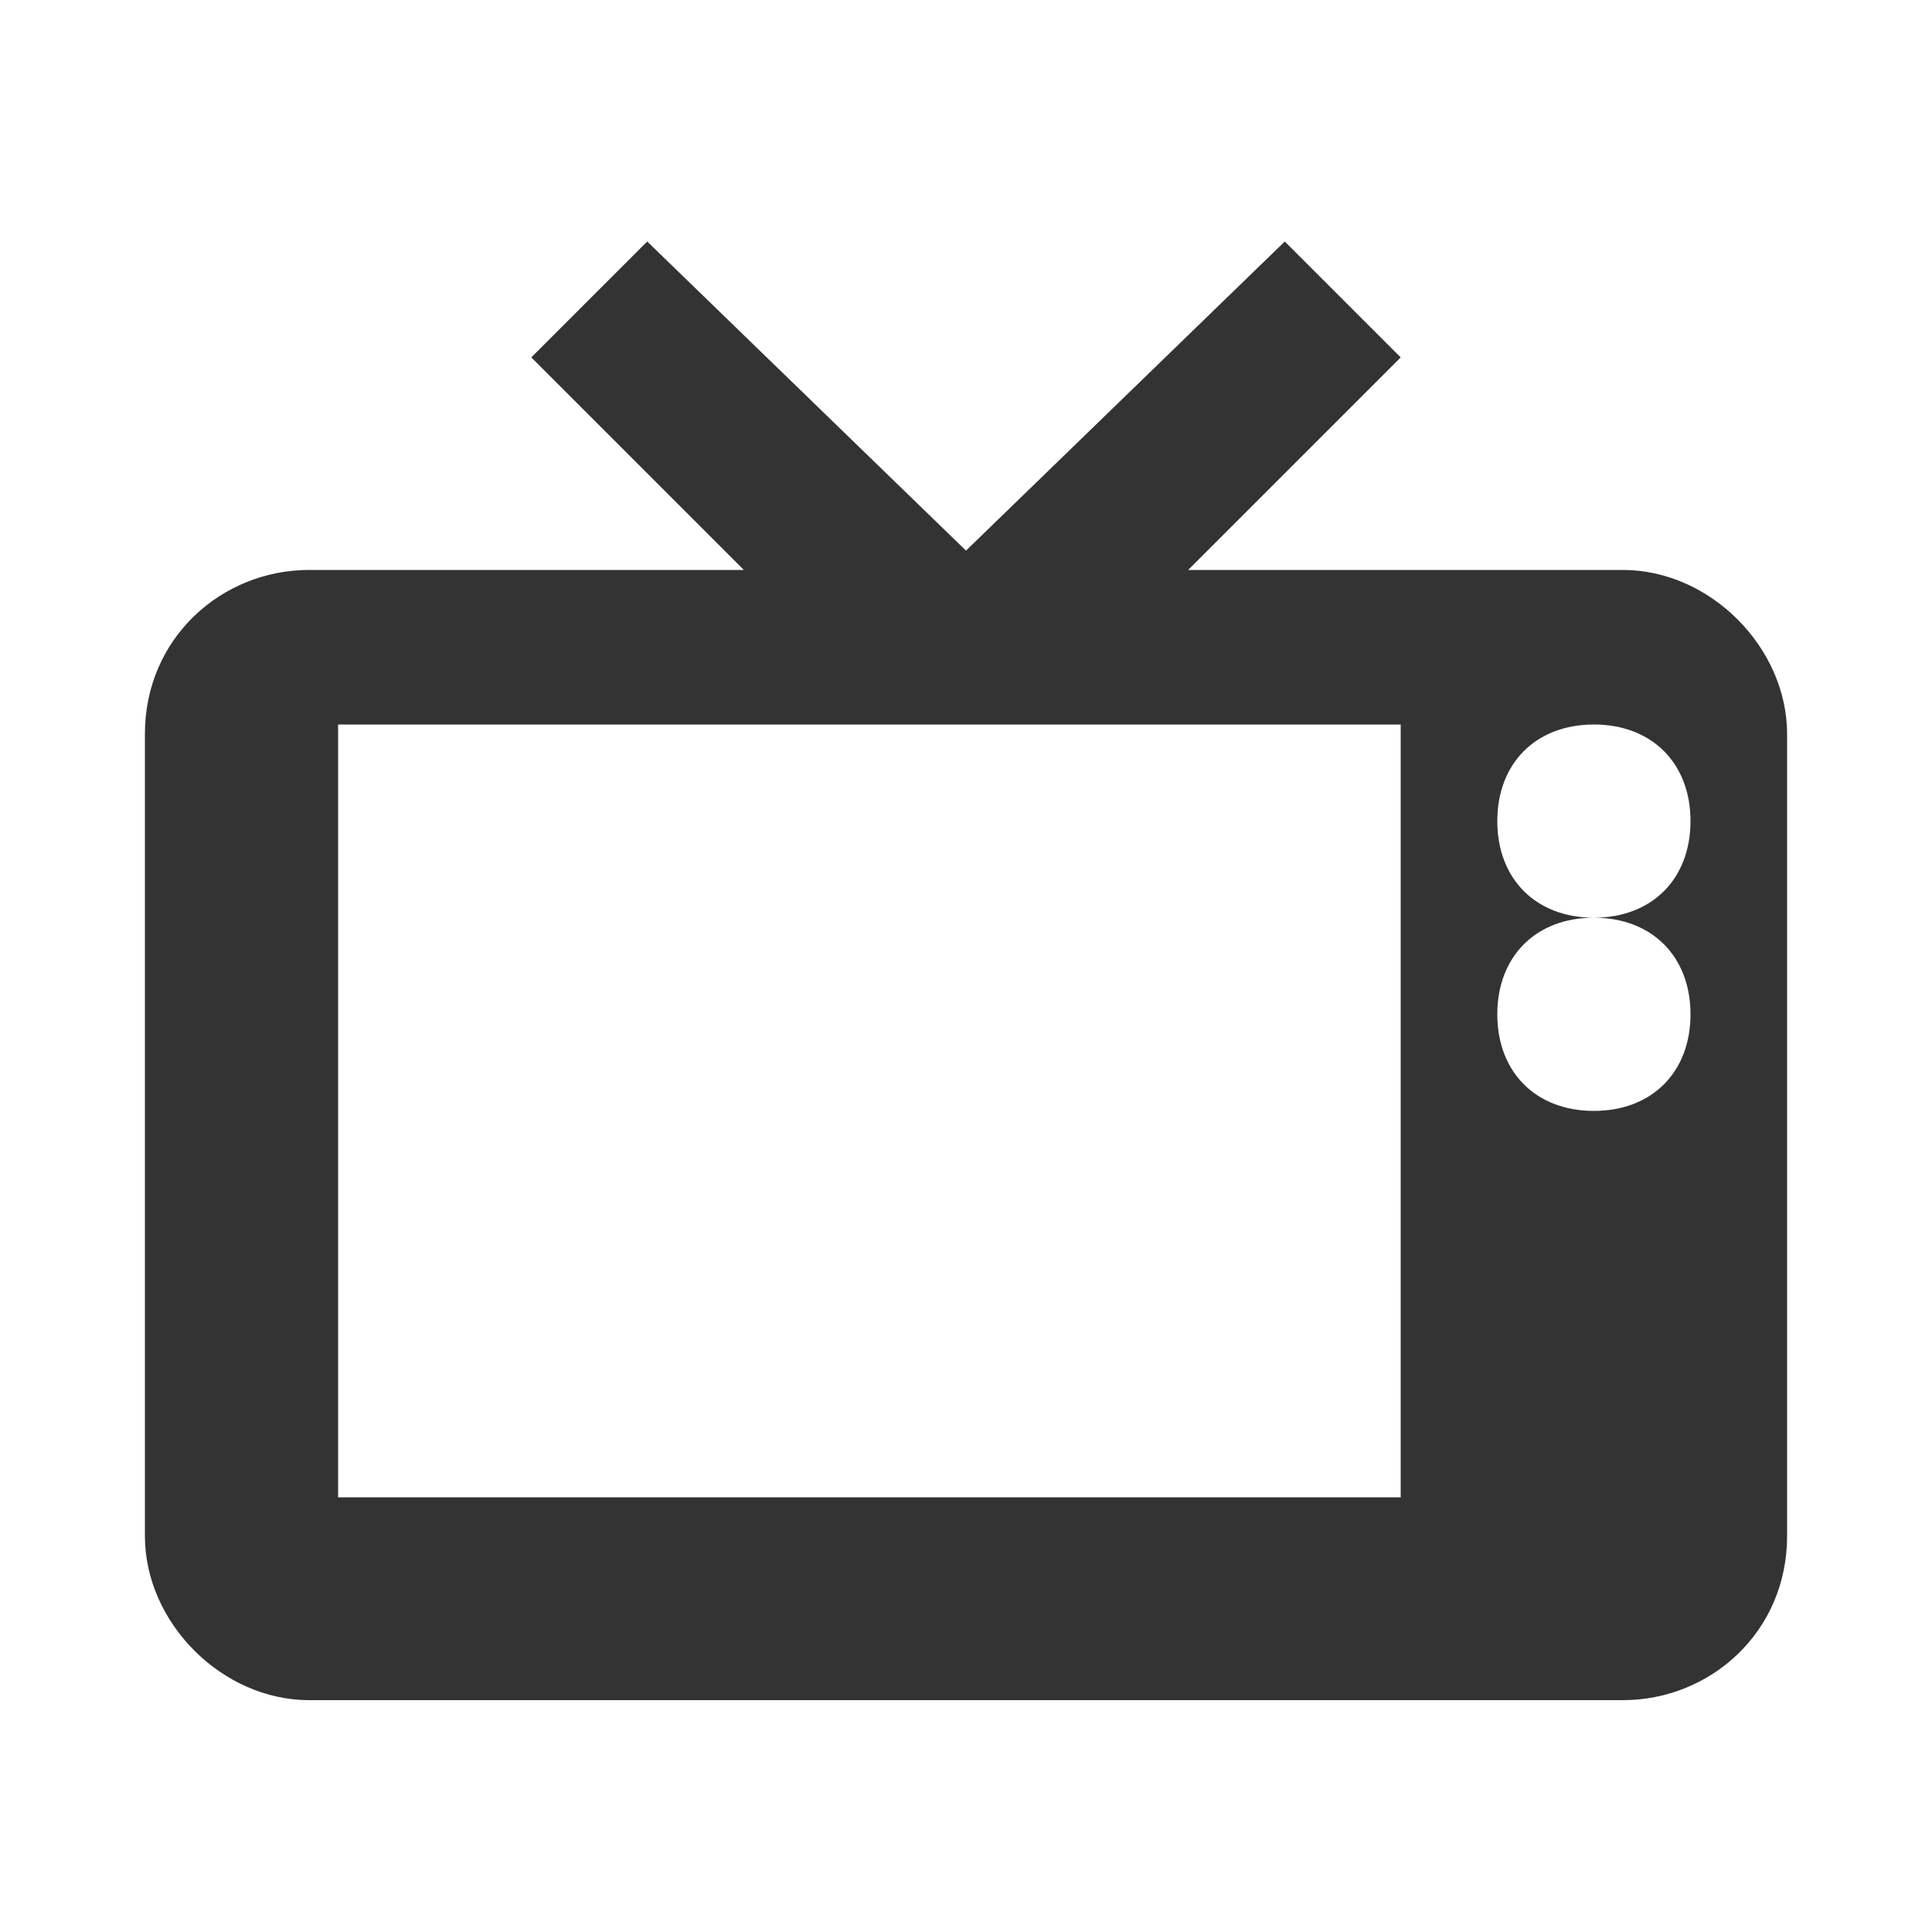
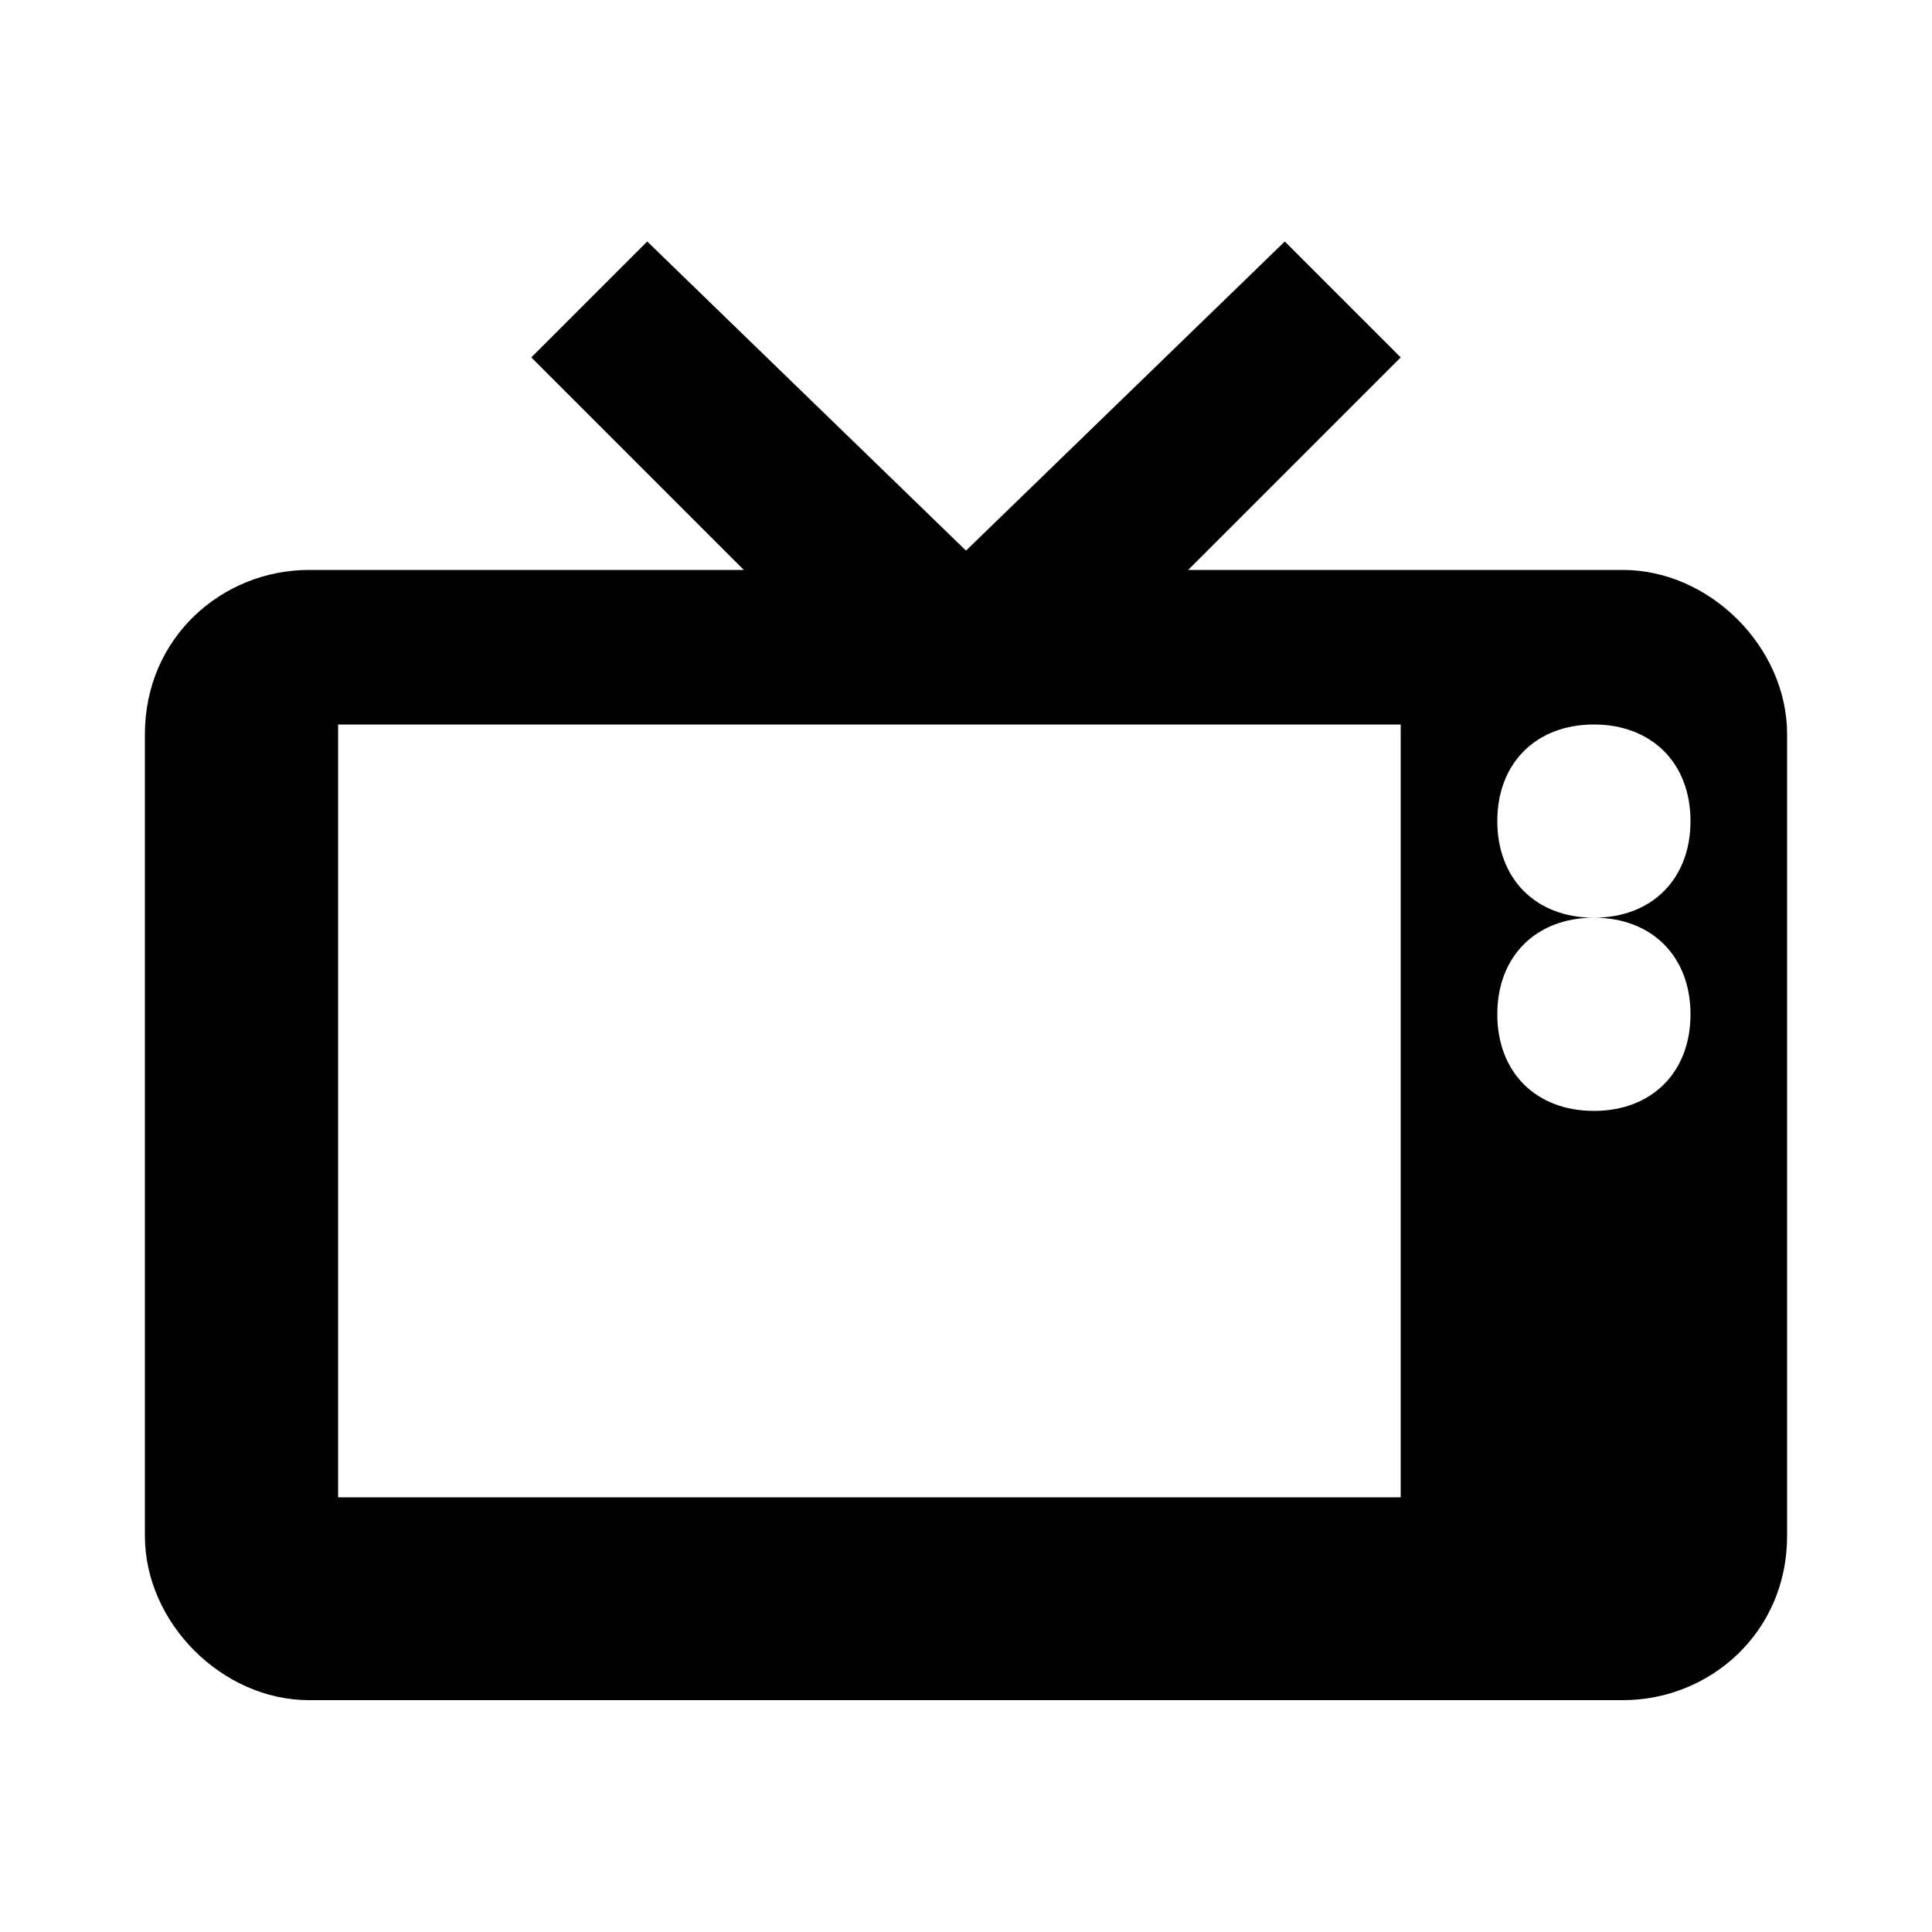
<svg xmlns="http://www.w3.org/2000/svg" viewBox="0 0 20 20">
-   <path d="M6.7 2.5L5.5 3.7l2.2 2.2H3.2c-.9 0-1.7.7-1.7 1.7v8.3c0 .9.8 1.7 1.7 1.7h13.6c.9 0 1.7-.7 1.7-1.7V7.6c0-.9-.8-1.7-1.7-1.7h-4.5l2.2-2.2-1.2-1.2L10 5.7 6.7 2.5zm-3.2 5h11v8h-11v-8zm13 0c.6 0 1 .4 1 1s-.4 1-1 1-1-.4-1-1 .4-1 1-1zm0 2c.6 0 1 .4 1 1s-.4 1-1 1-1-.4-1-1 .4-1 1-1z" fill="#333" />
+   <path d="M6.7 2.5L5.5 3.7l2.2 2.2H3.2c-.9 0-1.7.7-1.7 1.7v8.3c0 .9.8 1.7 1.7 1.7h13.6c.9 0 1.7-.7 1.7-1.7V7.6c0-.9-.8-1.7-1.7-1.7h-4.5l2.2-2.2-1.2-1.2L10 5.7 6.7 2.5zm-3.2 5h11v8h-11v-8zm13 0c.6 0 1 .4 1 1s-.4 1-1 1-1-.4-1-1 .4-1 1-1zm0 2c.6 0 1 .4 1 1s-.4 1-1 1-1-.4-1-1 .4-1 1-1z" />
</svg>
